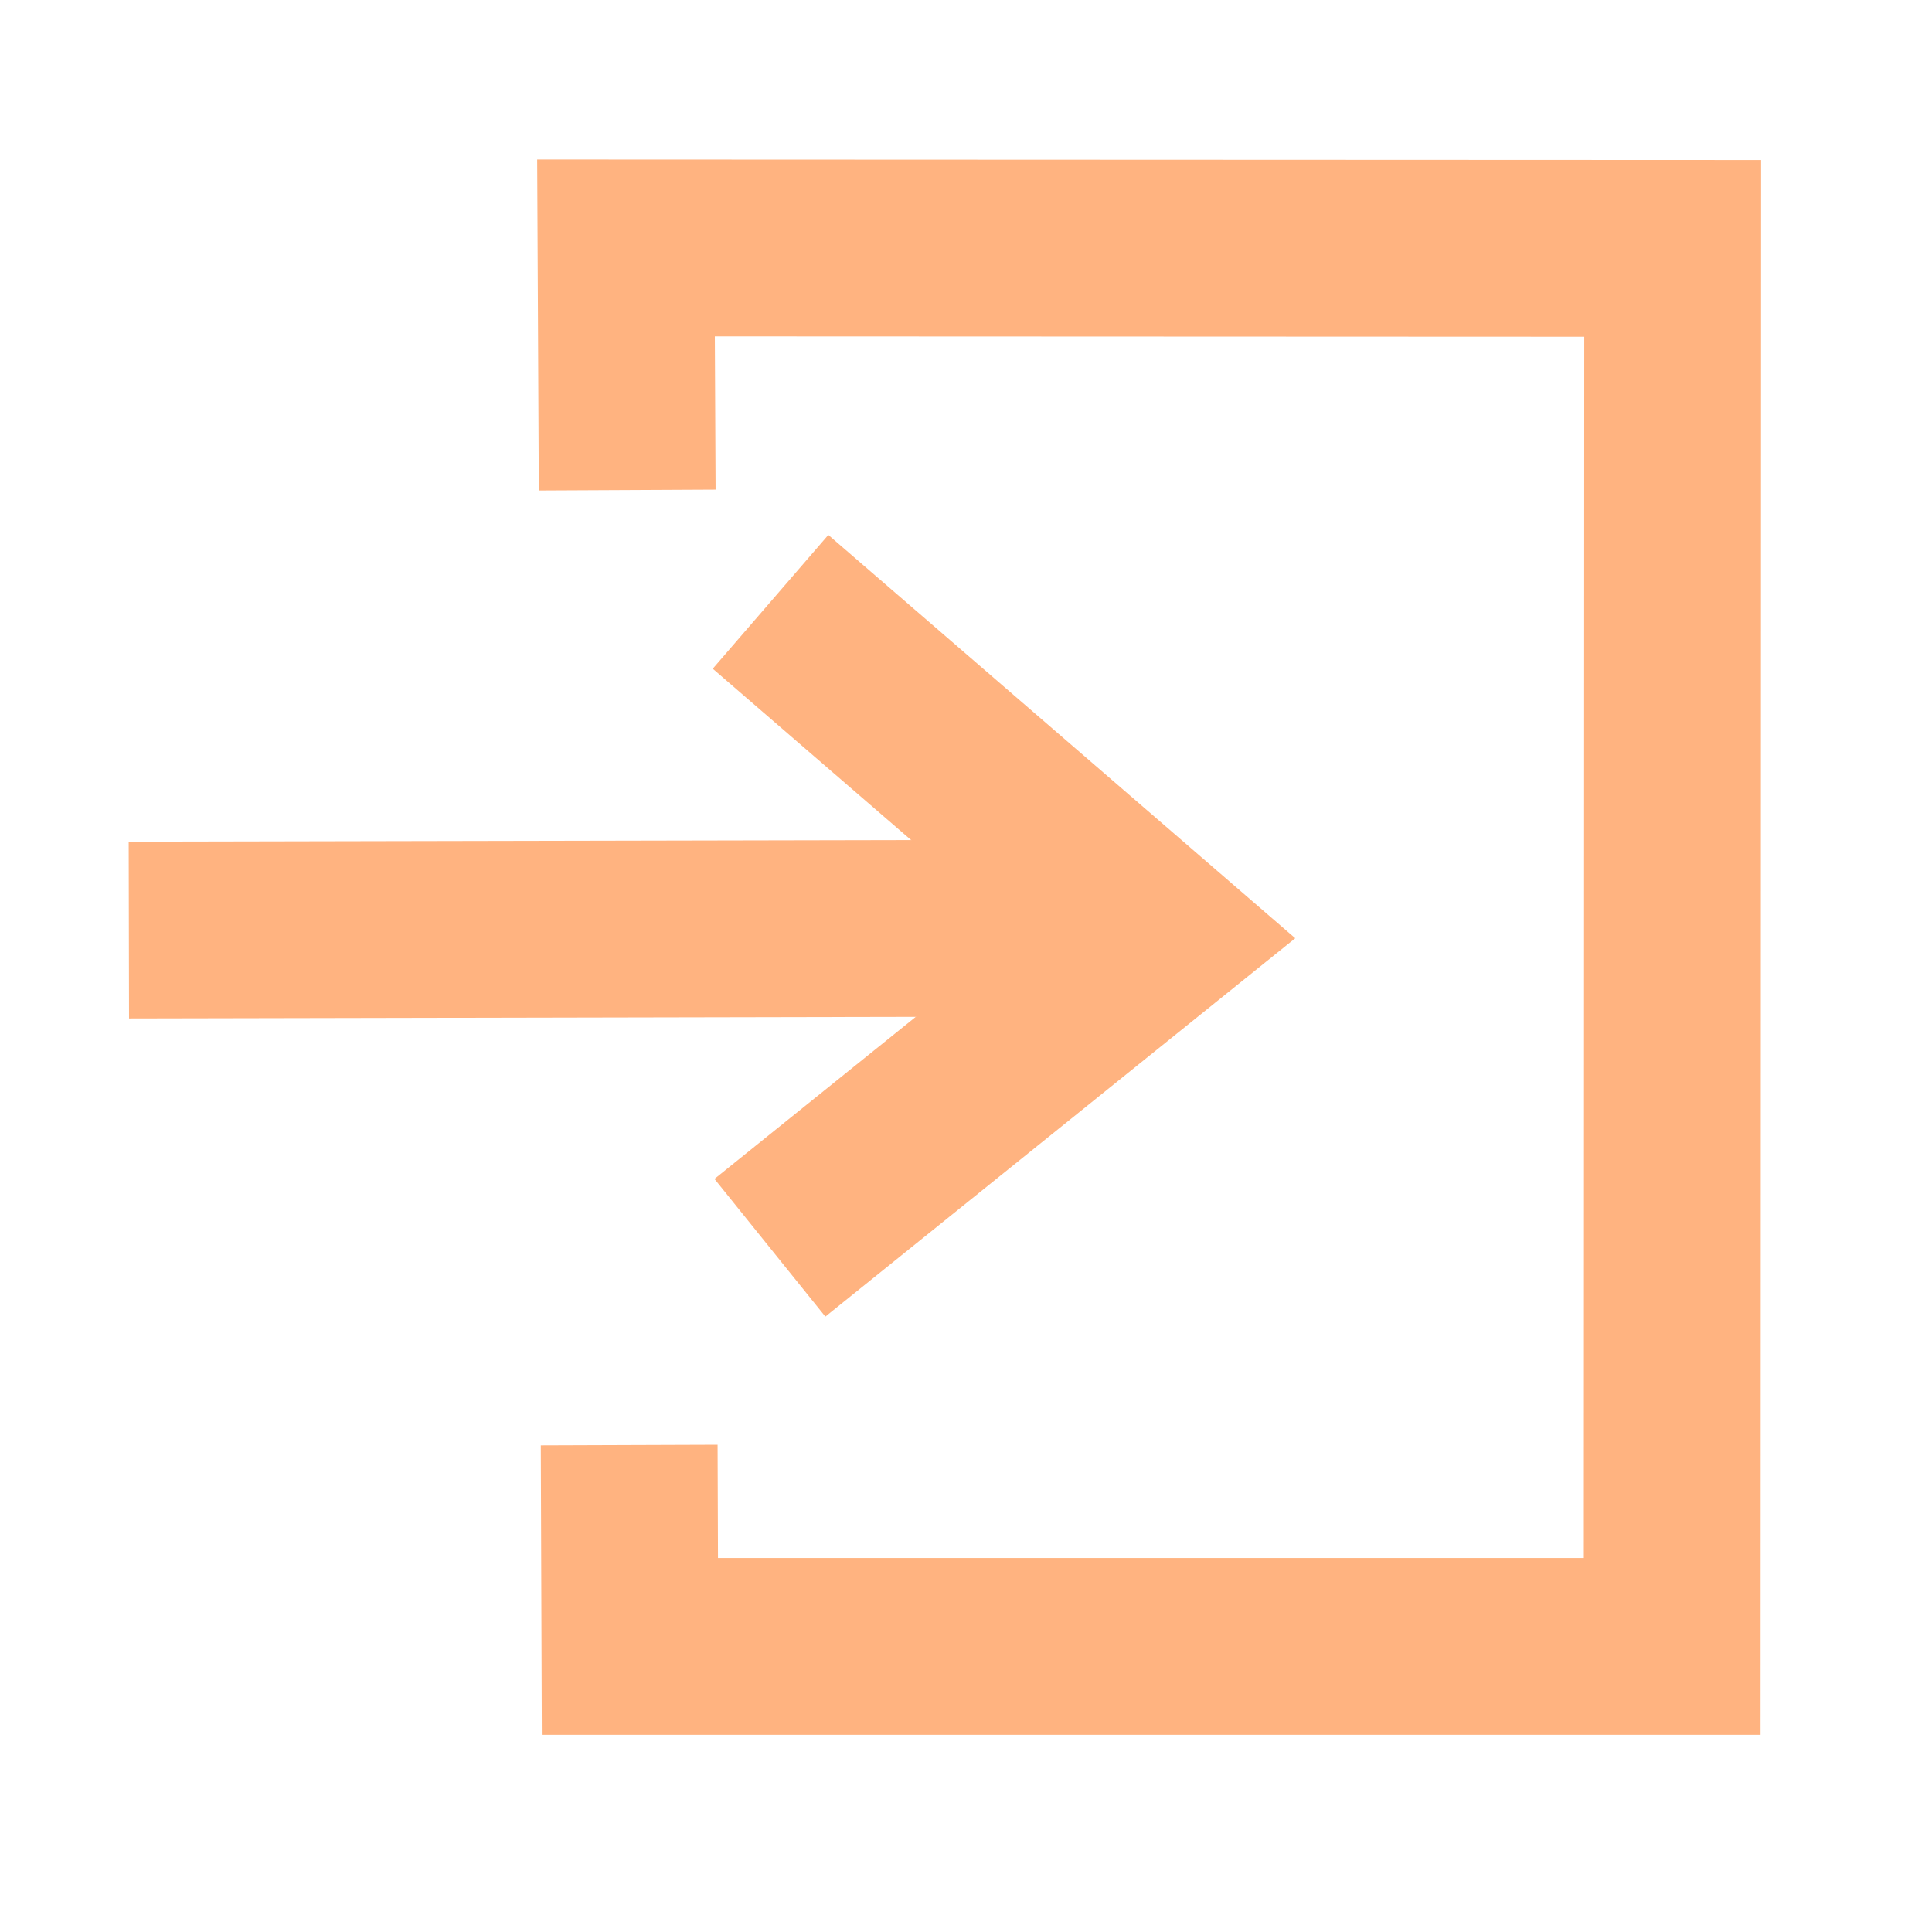
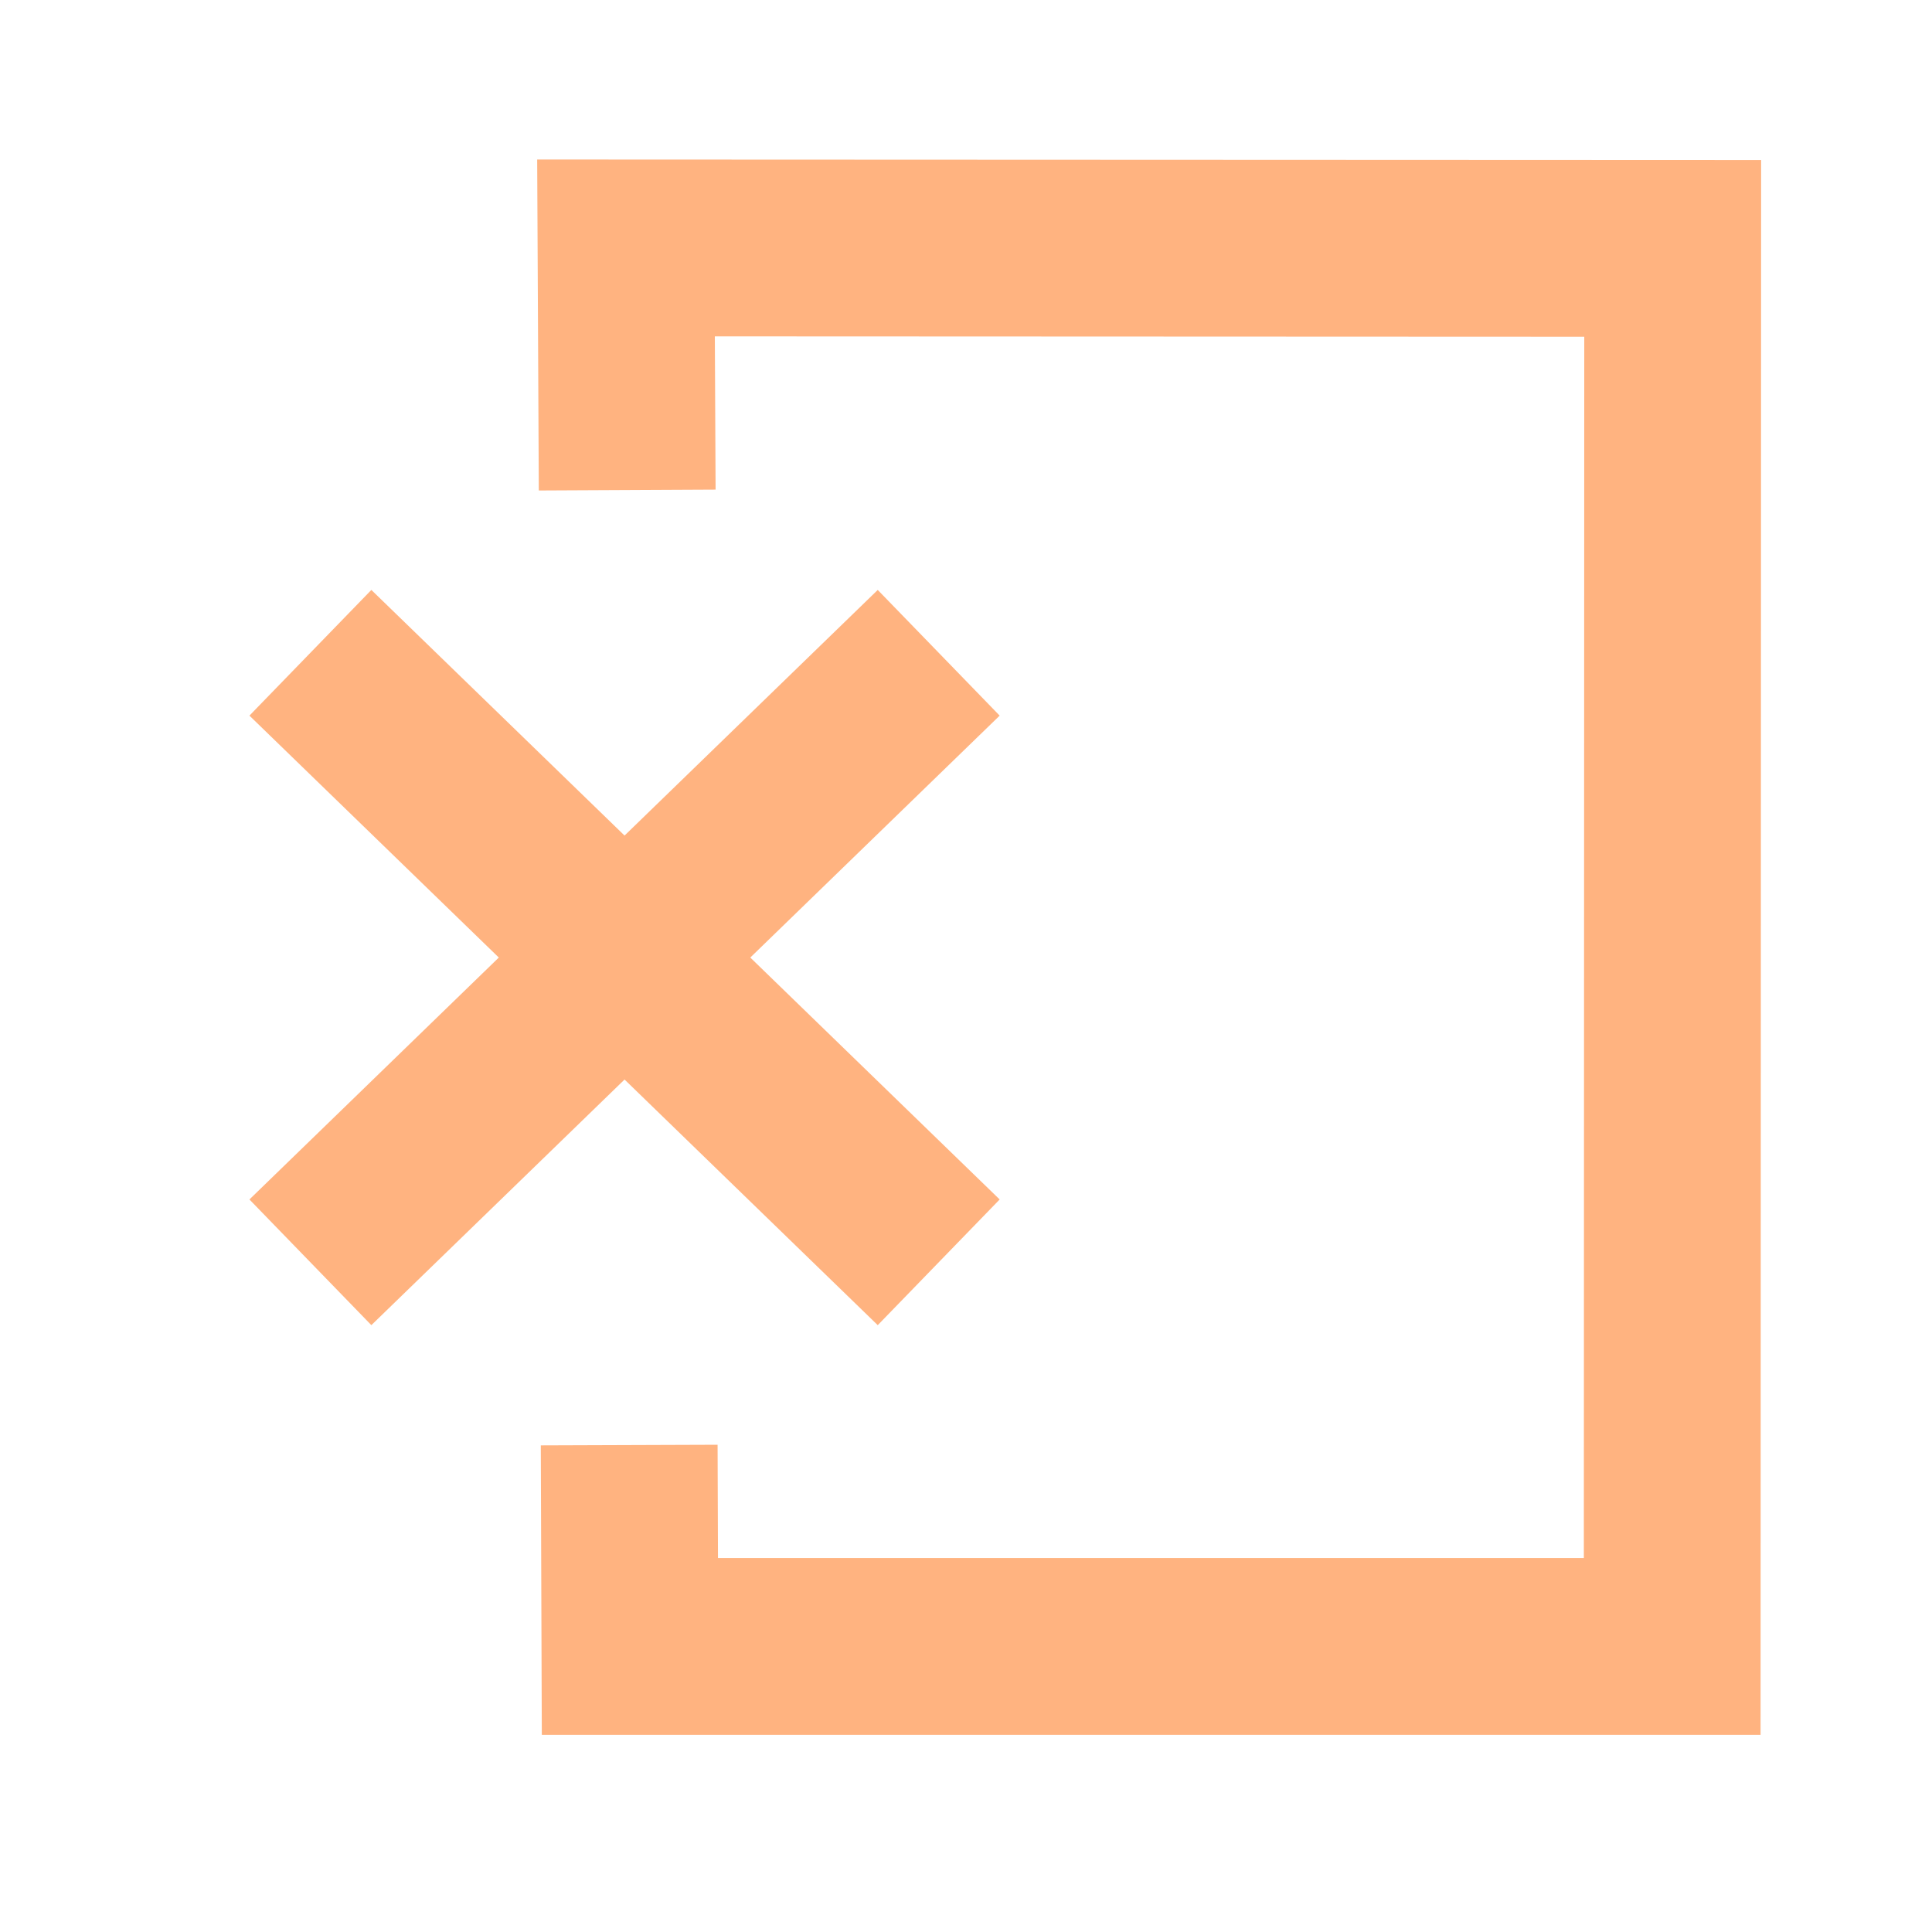
<svg xmlns="http://www.w3.org/2000/svg" version="1.1" viewBox="0 0 64 64">
  <g transform="matrix(1.4641 0 0 1.4641 -14.527 -14.561)" fill="none" stroke="#ffb380" stroke-width="4">
-     <path d="m24.158 42.641 0.016 4.556h23.583l0.011-31.632-23.682-0.01 0.027 5.478m-11.275 9.955 22.252-0.045" />
-     <path d="m27.356 23.562 8.75 7.558-8.764 7.057" />
+     <path d="m24.158 42.641 0.016 4.556h23.583l0.011-31.632-23.682-0.01 0.027 5.478" />
+     <path d="m16.945 24.715 14.216 13.791" fill="#ffb380" stroke="#ffb380" stroke-width="3.962" />
+     <path d="m31.161 24.715-14.216 13.791" fill="#ffb380" stroke="#ffb380" stroke-width="3.962" />
  </g>
</svg>
